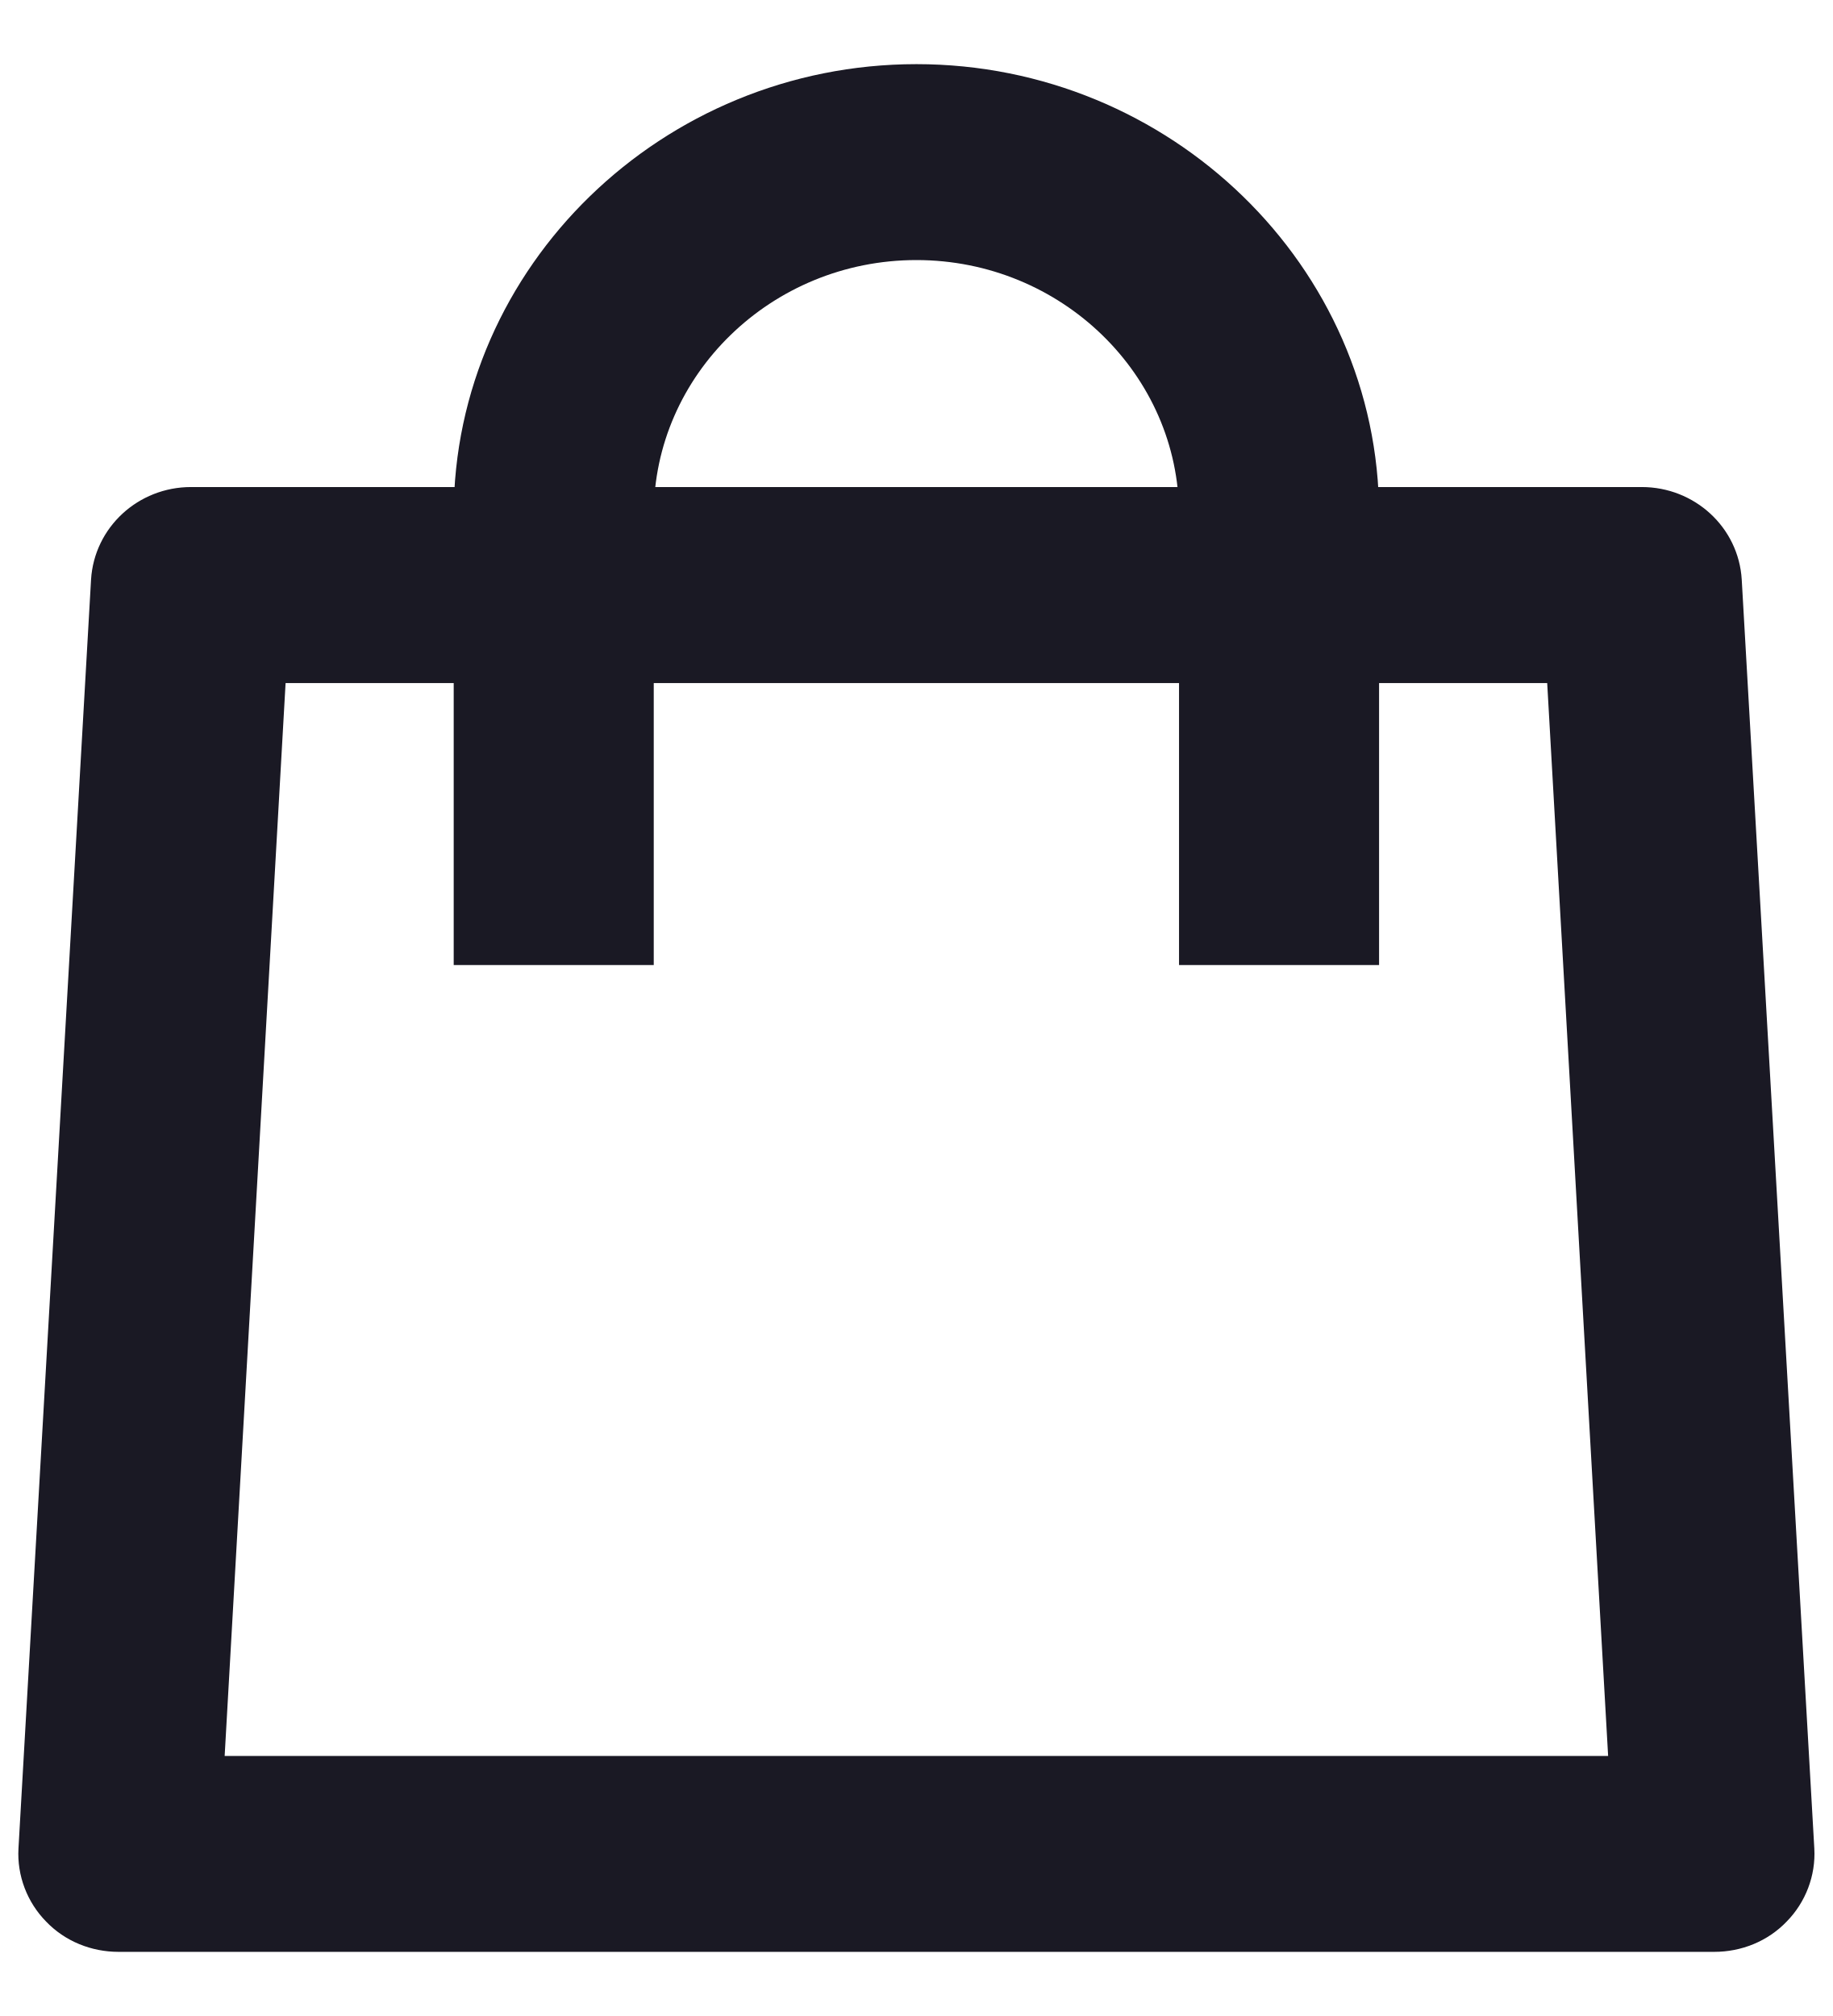
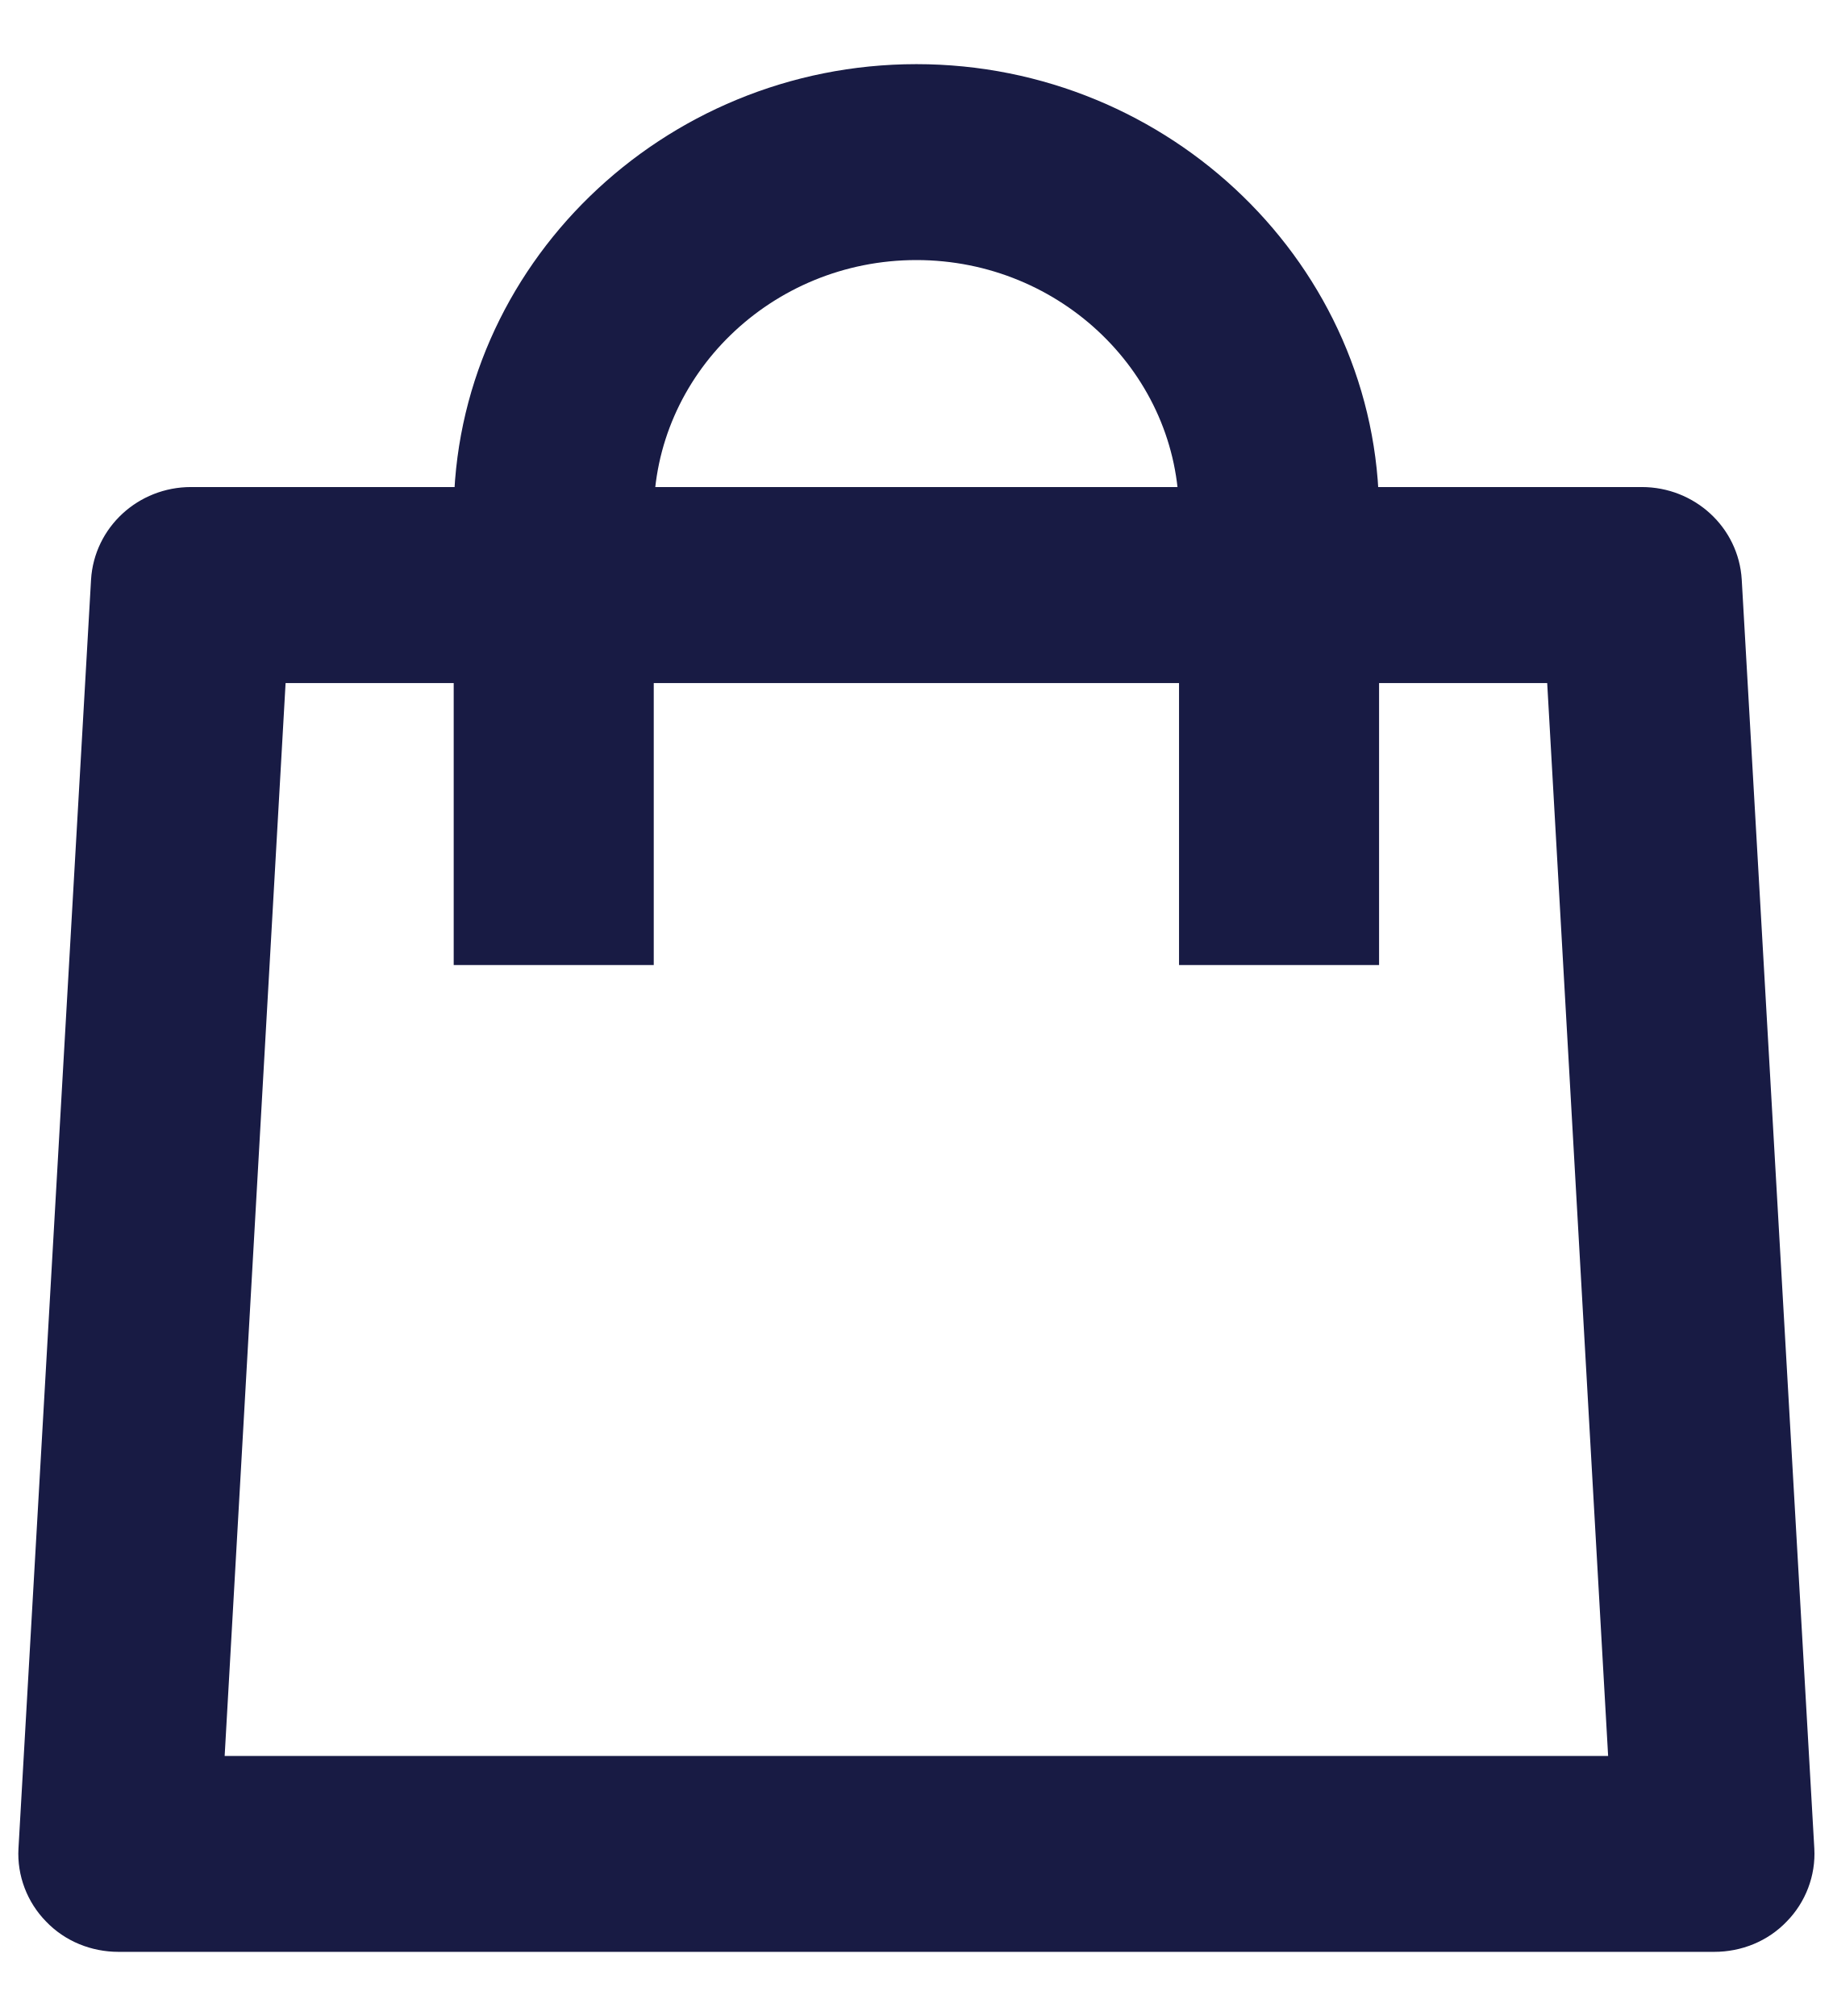
<svg xmlns="http://www.w3.org/2000/svg" width="20" height="22" viewBox="0 0 20 22" fill="none">
-   <path d="M10 1C7.39 1 5.251 3.079 5.251 5.615H2.084C1.664 5.615 1.318 5.934 1.293 6.343L0.501 20.189C0.489 20.399 0.569 20.609 0.718 20.76C0.866 20.916 1.076 21 1.293 21H18.707C18.924 21 19.134 20.916 19.282 20.76C19.431 20.609 19.511 20.399 19.499 20.189L18.707 6.343C18.683 5.934 18.336 5.615 17.916 5.615H14.749C14.749 3.079 12.61 1 10 1ZM10 2.538C11.744 2.538 13.166 3.921 13.166 5.615H6.834C6.834 3.921 8.256 2.538 10 2.538ZM2.833 7.154H5.251V10.231H6.834V7.154H13.166V10.231H14.749V7.154H17.167L17.866 19.462H2.134L2.833 7.154Z" fill="#1A1924" stroke="#1A1924" stroke-width="0.6" />
+   <path d="M10 1C7.39 1 5.251 3.079 5.251 5.615H2.084C1.664 5.615 1.318 5.934 1.293 6.343L0.501 20.189C0.489 20.399 0.569 20.609 0.718 20.76C0.866 20.916 1.076 21 1.293 21H18.707C18.924 21 19.134 20.916 19.282 20.76C19.431 20.609 19.511 20.399 19.499 20.189L18.707 6.343C18.683 5.934 18.336 5.615 17.916 5.615H14.749C14.749 3.079 12.61 1 10 1ZM10 2.538C11.744 2.538 13.166 3.921 13.166 5.615H6.834C6.834 3.921 8.256 2.538 10 2.538ZM2.833 7.154H5.251V10.231H6.834V7.154H13.166V10.231H14.749V7.154H17.167L17.866 19.462H2.134L2.833 7.154Z" fill="#181B44" stroke="#181B44" stroke-width="0.6" />
</svg>
